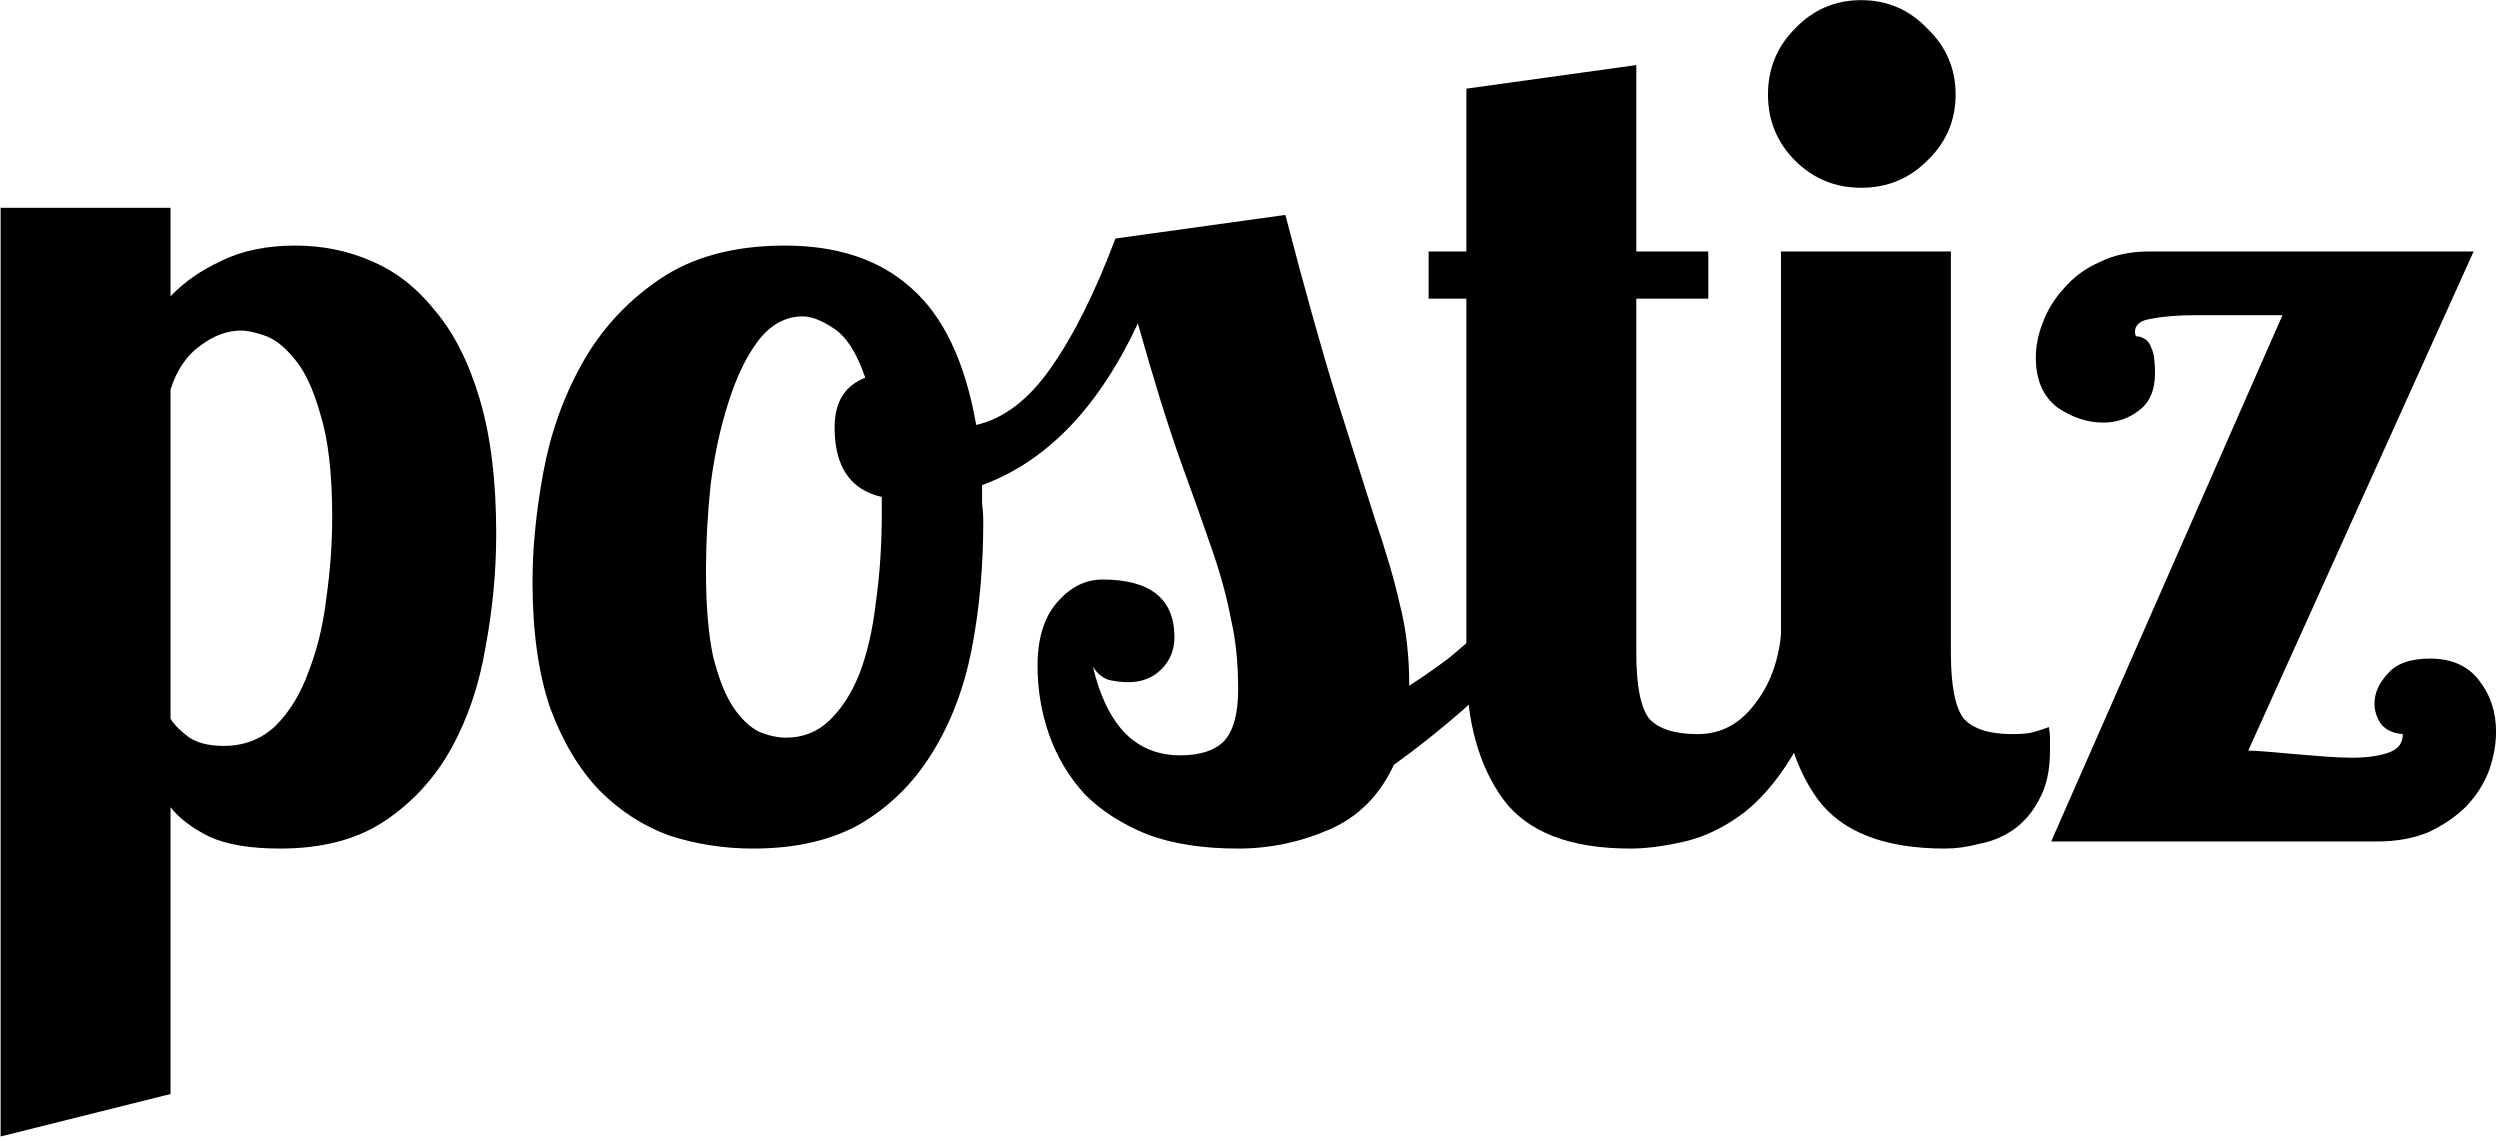
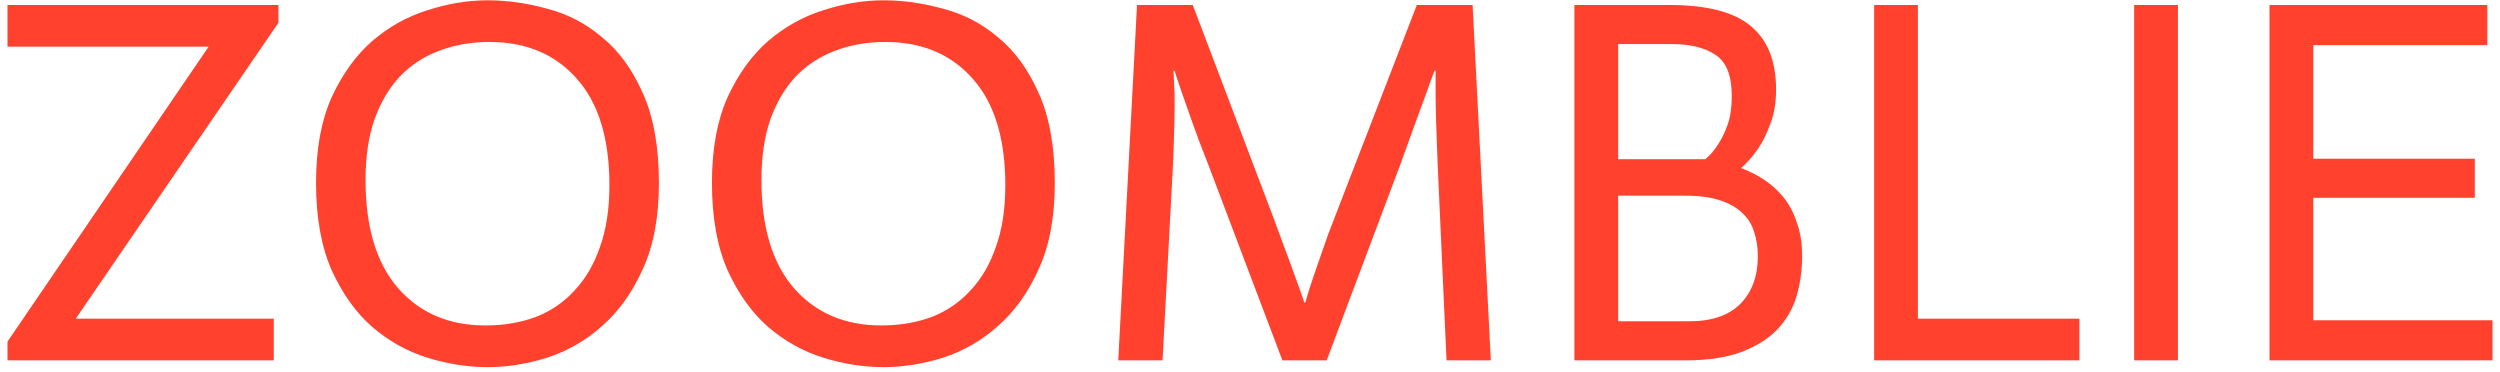
- <svg xmlns="http://www.w3.org/2000/svg" width="366" height="167" viewBox="0 0 366 167" fill="none">
-   <path d="M24.966 30.426V43.383C26.924 41.309 29.4 39.582 32.394 38.2C35.389 36.703 39.016 35.954 43.277 35.954C47.193 35.954 50.878 36.703 54.333 38.2C57.904 39.697 61.013 42.116 63.662 45.456C66.426 48.68 68.614 52.999 70.226 58.412C71.839 63.825 72.645 70.389 72.645 78.105C72.645 83.633 72.127 89.161 71.09 94.689C70.169 100.217 68.499 105.169 66.08 109.546C63.662 113.922 60.38 117.492 56.234 120.256C52.203 122.905 47.136 124.23 41.032 124.23C36.655 124.23 33.2 123.654 30.667 122.502C28.133 121.235 26.233 119.796 24.966 118.183V160.162L0.09 166.381V30.426H24.966ZM32.74 109.2C35.734 109.2 38.268 108.221 40.341 106.264C42.414 104.191 44.026 101.542 45.178 98.317C46.444 95.092 47.308 91.522 47.769 87.607C48.345 83.576 48.633 79.603 48.633 75.687C48.633 69.353 48.057 64.343 46.905 60.657C45.869 56.972 44.602 54.266 43.105 52.538C41.608 50.696 40.11 49.544 38.613 49.083C37.231 48.623 36.137 48.392 35.331 48.392C33.258 48.392 31.242 49.141 29.285 50.638C27.327 52.02 25.887 54.151 24.966 57.03V105.227C25.542 106.148 26.463 107.07 27.73 107.991C28.997 108.797 30.667 109.2 32.74 109.2Z" fill="currentColor" />
-   <path d="M188.176 31.463C191.055 42.519 193.588 51.559 195.777 58.584C197.965 65.495 199.807 71.311 201.305 76.032C202.917 80.754 204.126 84.9 204.932 88.47C205.854 92.04 206.314 96.014 206.314 100.39C208.272 99.123 210.172 97.799 212.015 96.417C213.858 94.92 215.413 93.538 216.679 92.271H223.935C220.825 96.993 217.543 100.908 214.088 104.018C210.633 107.012 207.293 109.661 204.069 111.964C201.996 116.456 198.829 119.623 194.567 121.466C190.306 123.308 185.872 124.23 181.266 124.23C176.083 124.23 171.649 123.539 167.964 122.157C164.279 120.659 161.227 118.702 158.808 116.283C156.505 113.749 154.777 110.87 153.626 107.646C152.474 104.421 151.898 101.023 151.898 97.453C151.898 93.538 152.819 90.486 154.662 88.297C156.62 85.994 158.866 84.843 161.399 84.843C168.424 84.843 171.937 87.664 171.937 93.307C171.937 95.15 171.304 96.705 170.037 97.972C168.77 99.238 167.158 99.872 165.2 99.872C164.278 99.872 163.3 99.757 162.263 99.526C161.342 99.181 160.593 98.547 160.017 97.626C160.939 101.657 162.436 104.824 164.509 107.127C166.697 109.431 169.461 110.582 172.801 110.582C175.68 110.582 177.811 109.891 179.193 108.509C180.575 107.012 181.266 104.478 181.266 100.908C181.266 97.108 180.92 93.71 180.229 90.716C179.653 87.607 178.732 84.209 177.465 80.524C176.198 76.838 174.644 72.462 172.801 67.395C170.958 62.212 168.885 55.533 166.582 47.356C160.823 59.679 153.222 67.567 143.779 71.022C143.779 71.944 143.779 72.865 143.779 73.787C143.894 74.593 143.952 75.457 143.952 76.378C143.952 83.058 143.376 89.334 142.224 95.208C141.072 100.966 139.115 106.033 136.351 110.41C133.702 114.671 130.247 118.068 125.986 120.602C121.724 123.02 116.484 124.23 110.265 124.23C106.004 124.23 101.916 123.596 98 122.329C94.2 120.947 90.802 118.759 87.808 115.765C84.813 112.655 82.395 108.624 80.552 103.672C78.825 98.605 77.961 92.444 77.961 85.188C77.961 80.236 78.479 74.938 79.516 69.295C80.552 63.537 82.453 58.181 85.216 53.229C87.981 48.277 91.723 44.189 96.445 40.964C101.282 37.624 107.444 35.954 114.93 35.954C122.646 35.954 128.807 38.027 133.414 42.173C138.136 46.319 141.303 52.999 142.915 62.212C146.946 61.291 150.574 58.527 153.798 53.92C157.138 49.198 160.305 42.864 163.3 34.918L188.176 31.463ZM115.102 107.991C117.521 107.991 119.594 107.185 121.321 105.573C123.164 103.845 124.661 101.542 125.813 98.663C126.964 95.668 127.771 92.156 128.231 88.125C128.807 84.094 129.095 79.718 129.095 74.996V72.75C124.488 71.713 122.185 68.316 122.185 62.558C122.185 58.872 123.682 56.454 126.677 55.302C125.41 51.617 123.855 49.198 122.012 48.047C120.285 46.895 118.788 46.319 117.521 46.319C114.987 46.319 112.799 47.529 110.956 49.947C109.229 52.25 107.789 55.245 106.638 58.93C105.486 62.5 104.622 66.473 104.046 70.85C103.586 75.226 103.355 79.43 103.355 83.46C103.355 88.643 103.701 92.847 104.392 96.071C105.198 99.296 106.177 101.772 107.329 103.5C108.48 105.227 109.747 106.436 111.129 107.127C112.511 107.703 113.835 107.991 115.102 107.991Z" fill="currentColor" />
-   <path d="M239.554 9.523V36.818H250.092V43.728H239.554V95.553C239.554 100.39 240.187 103.615 241.454 105.227C242.836 106.724 245.197 107.473 248.537 107.473C251.877 107.473 254.641 106.033 256.829 103.154C259.132 100.275 260.457 96.647 260.802 92.271H268.058C267.136 99.296 265.524 104.939 263.221 109.2C260.917 113.346 258.326 116.571 255.447 118.874C252.568 121.062 249.631 122.502 246.637 123.193C243.642 123.884 240.993 124.23 238.69 124.23C229.822 124.23 223.603 121.811 220.033 116.974C216.463 112.022 214.678 105.515 214.678 97.453V43.728H209.15V36.818H214.678V12.979L239.554 9.523Z" fill="currentColor" />
-   <path d="M258.833 13.842C258.833 10.042 260.158 6.817 262.806 4.168C265.455 1.404 268.68 0.022 272.48 0.022C276.281 0.022 279.506 1.404 282.154 4.168C284.918 6.817 286.3 10.042 286.3 13.842C286.3 17.643 284.918 20.867 282.154 23.516C279.506 26.165 276.281 27.489 272.48 27.489C268.68 27.489 265.455 26.165 262.806 23.516C260.158 20.867 258.833 17.643 258.833 13.842ZM285.609 36.818V95.553C285.609 100.39 286.243 103.615 287.51 105.227C288.892 106.724 291.253 107.473 294.592 107.473C296.09 107.473 297.184 107.358 297.875 107.127C298.681 106.897 299.372 106.667 299.948 106.436C300.063 107.012 300.12 107.588 300.12 108.164C300.12 108.74 300.12 109.315 300.12 109.891C300.12 112.77 299.602 115.131 298.566 116.974C297.644 118.817 296.377 120.314 294.765 121.466C293.268 122.502 291.598 123.193 289.755 123.539C288.028 123.999 286.358 124.23 284.746 124.23C275.878 124.23 269.659 121.811 266.089 116.974C262.518 112.022 260.733 105.515 260.733 97.453V36.818H285.609ZM351.773 107.473C350.391 107.358 349.354 106.897 348.663 106.091C347.972 105.169 347.627 104.133 347.627 102.981C347.627 101.484 348.26 100.045 349.527 98.663C350.794 97.165 352.867 96.417 355.746 96.417C358.971 96.417 361.389 97.511 363.001 99.699C364.614 101.772 365.42 104.248 365.42 107.127C365.42 108.97 365.074 110.87 364.383 112.828C363.692 114.671 362.598 116.398 361.101 118.011C359.604 119.508 357.761 120.775 355.573 121.811C353.385 122.732 350.851 123.193 347.972 123.193H300.293L334.152 46.147H321.369C318.835 46.147 316.704 46.319 314.977 46.665C313.365 46.895 312.558 47.529 312.558 48.565C312.558 49.026 312.674 49.256 312.904 49.256C313.249 49.256 313.595 49.371 313.94 49.602C314.401 49.832 314.747 50.292 314.977 50.983C315.322 51.675 315.495 52.884 315.495 54.611C315.495 57.145 314.689 58.988 313.077 60.139C311.579 61.291 309.852 61.867 307.894 61.867C305.591 61.867 303.345 61.118 301.157 59.621C299.084 58.009 298.047 55.59 298.047 52.365C298.047 50.638 298.393 48.91 299.084 47.183C299.775 45.34 300.811 43.67 302.193 42.173C303.575 40.561 305.303 39.294 307.376 38.373C309.449 37.336 311.867 36.818 314.631 36.818H362.138L329.142 109.891C329.833 109.891 330.812 109.949 332.079 110.064C333.346 110.179 334.67 110.294 336.052 110.41C337.55 110.525 338.989 110.64 340.371 110.755C341.868 110.87 343.193 110.928 344.344 110.928C346.417 110.928 348.145 110.697 349.527 110.237C351.024 109.776 351.773 108.855 351.773 107.473Z" fill="currentColor" />
+ <svg xmlns="http://www.w3.org/2000/svg" width="222" height="33" viewBox="0 0 222 33" fill="none">
+   <path d="M0.666 30.334L18.526 4.145H0.666V0.443H24.727V2.016L6.727 28.298H24.311V32H0.666V30.334ZM28.065 16.221C28.065 13.229 28.528 10.7 29.453 8.633C30.41 6.566 31.613 4.9 33.063 3.636C34.543 2.371 36.178 1.461 37.967 0.906C39.787 0.32 41.561 0.026 43.289 0.026C45.016 0.026 46.774 0.273 48.563 0.767C50.384 1.23 52.019 2.078 53.468 3.312C54.949 4.515 56.152 6.165 57.078 8.263C58.034 10.36 58.512 13.029 58.512 16.268C58.512 19.291 58.034 21.836 57.078 23.902C56.152 25.969 54.949 27.651 53.468 28.946C52.019 30.242 50.384 31.183 48.563 31.769C46.774 32.324 45.016 32.602 43.289 32.602C41.561 32.602 39.787 32.324 37.967 31.769C36.178 31.213 34.543 30.303 33.063 29.039C31.613 27.774 30.41 26.093 29.453 23.995C28.528 21.897 28.065 19.306 28.065 16.221ZM54.116 16.453C54.116 12.288 53.144 9.127 51.201 6.967C49.288 4.808 46.713 3.728 43.474 3.728C41.839 3.728 40.343 3.99 38.985 4.515C37.659 5.008 36.502 5.764 35.515 6.782C34.559 7.8 33.803 9.08 33.248 10.623C32.723 12.134 32.461 13.923 32.461 15.99C32.461 20.154 33.417 23.347 35.33 25.568C37.273 27.789 39.864 28.9 43.103 28.9C44.708 28.9 46.188 28.653 47.546 28.16C48.903 27.635 50.06 26.849 51.016 25.8C52.003 24.751 52.759 23.455 53.283 21.913C53.839 20.37 54.116 18.55 54.116 16.453ZM63.221 16.221C63.221 13.229 63.683 10.7 64.609 8.633C65.565 6.566 66.768 4.9 68.218 3.636C69.699 2.371 71.334 1.461 73.123 0.906C74.943 0.32 76.717 0.026 78.444 0.026C80.171 0.026 81.93 0.273 83.719 0.767C85.539 1.23 87.174 2.078 88.624 3.312C90.104 4.515 91.308 6.165 92.233 8.263C93.189 10.36 93.667 13.029 93.667 16.268C93.667 19.291 93.189 21.836 92.233 23.902C91.308 25.969 90.104 27.651 88.624 28.946C87.174 30.242 85.539 31.183 83.719 31.769C81.93 32.324 80.171 32.602 78.444 32.602C76.717 32.602 74.943 32.324 73.123 31.769C71.334 31.213 69.699 30.303 68.218 29.039C66.768 27.774 65.565 26.093 64.609 23.995C63.683 21.897 63.221 19.306 63.221 16.221ZM89.272 16.453C89.272 12.288 88.3 9.127 86.356 6.967C84.444 4.808 81.868 3.728 78.629 3.728C76.994 3.728 75.498 3.99 74.141 4.515C72.814 5.008 71.658 5.764 70.67 6.782C69.714 7.8 68.958 9.08 68.403 10.623C67.879 12.134 67.617 13.923 67.617 15.99C67.617 20.154 68.573 23.347 70.485 25.568C72.429 27.789 75.02 28.9 78.259 28.9C79.863 28.9 81.344 28.653 82.701 28.16C84.058 27.635 85.215 26.849 86.171 25.8C87.159 24.751 87.914 23.455 88.439 21.913C88.994 20.37 89.272 18.55 89.272 16.453ZM100.967 0.443H105.918L113.044 19.229C113.445 20.309 113.815 21.311 114.155 22.237C114.494 23.131 114.787 23.933 115.034 24.643C115.342 25.445 115.605 26.185 115.82 26.864H115.913C116.098 26.185 116.329 25.445 116.607 24.643C116.854 23.933 117.131 23.131 117.44 22.237C117.748 21.311 118.119 20.309 118.55 19.229L125.815 0.443H130.766L132.386 32H128.453L127.666 14.648C127.604 13.137 127.558 11.857 127.527 10.808C127.496 9.759 127.481 8.895 127.481 8.216V6.273H127.388C127.203 6.736 126.972 7.368 126.694 8.17C126.447 8.849 126.124 9.728 125.723 10.808C125.352 11.857 124.89 13.137 124.334 14.648L117.81 32H113.877L107.307 14.648C106.72 13.168 106.242 11.903 105.872 10.854C105.502 9.774 105.193 8.895 104.947 8.216C104.669 7.414 104.453 6.767 104.299 6.273H104.206C104.237 6.767 104.268 7.414 104.299 8.216C104.33 9.512 104.283 11.656 104.16 14.648L103.235 32H99.302L100.967 0.443ZM139.807 0.443H148.229C151.56 0.443 153.967 1.06 155.447 2.294C156.959 3.528 157.715 5.409 157.715 7.939C157.715 9.111 157.545 10.129 157.206 10.993C156.897 11.857 156.542 12.581 156.141 13.168C155.679 13.846 155.17 14.432 154.614 14.926C155.355 15.204 156.049 15.558 156.697 15.99C157.344 16.422 157.915 16.946 158.409 17.563C158.902 18.18 159.288 18.921 159.565 19.784C159.874 20.617 160.028 21.604 160.028 22.746C160.028 24.011 159.858 25.213 159.519 26.355C159.18 27.465 158.609 28.437 157.807 29.27C157.005 30.103 155.941 30.766 154.614 31.26C153.288 31.753 151.638 32 149.663 32H139.807V0.443ZM143.694 14.139H151.422C151.853 13.8 152.239 13.353 152.578 12.797C152.887 12.335 153.165 11.764 153.411 11.085C153.658 10.376 153.781 9.528 153.781 8.54C153.781 6.72 153.303 5.502 152.347 4.885C151.422 4.237 150.111 3.913 148.414 3.913H143.694V14.139ZM143.694 28.53H149.987C152.023 28.53 153.55 28.005 154.568 26.956C155.586 25.908 156.095 24.504 156.095 22.746C156.095 21.974 155.987 21.265 155.771 20.617C155.586 19.969 155.247 19.414 154.753 18.951C154.26 18.458 153.596 18.072 152.763 17.795C151.931 17.517 150.897 17.378 149.663 17.378H143.694V28.53ZM166.423 0.443H170.309V28.298H184.654V32H166.423V0.443ZM189.513 0.443H193.4V32H189.513V0.443ZM201.533 0.443H220.874V4.006H205.42V14.093H219.764V17.563H205.42V28.437H221.337V32H201.533V0.443Z" fill="#FF412E" />
</svg>
